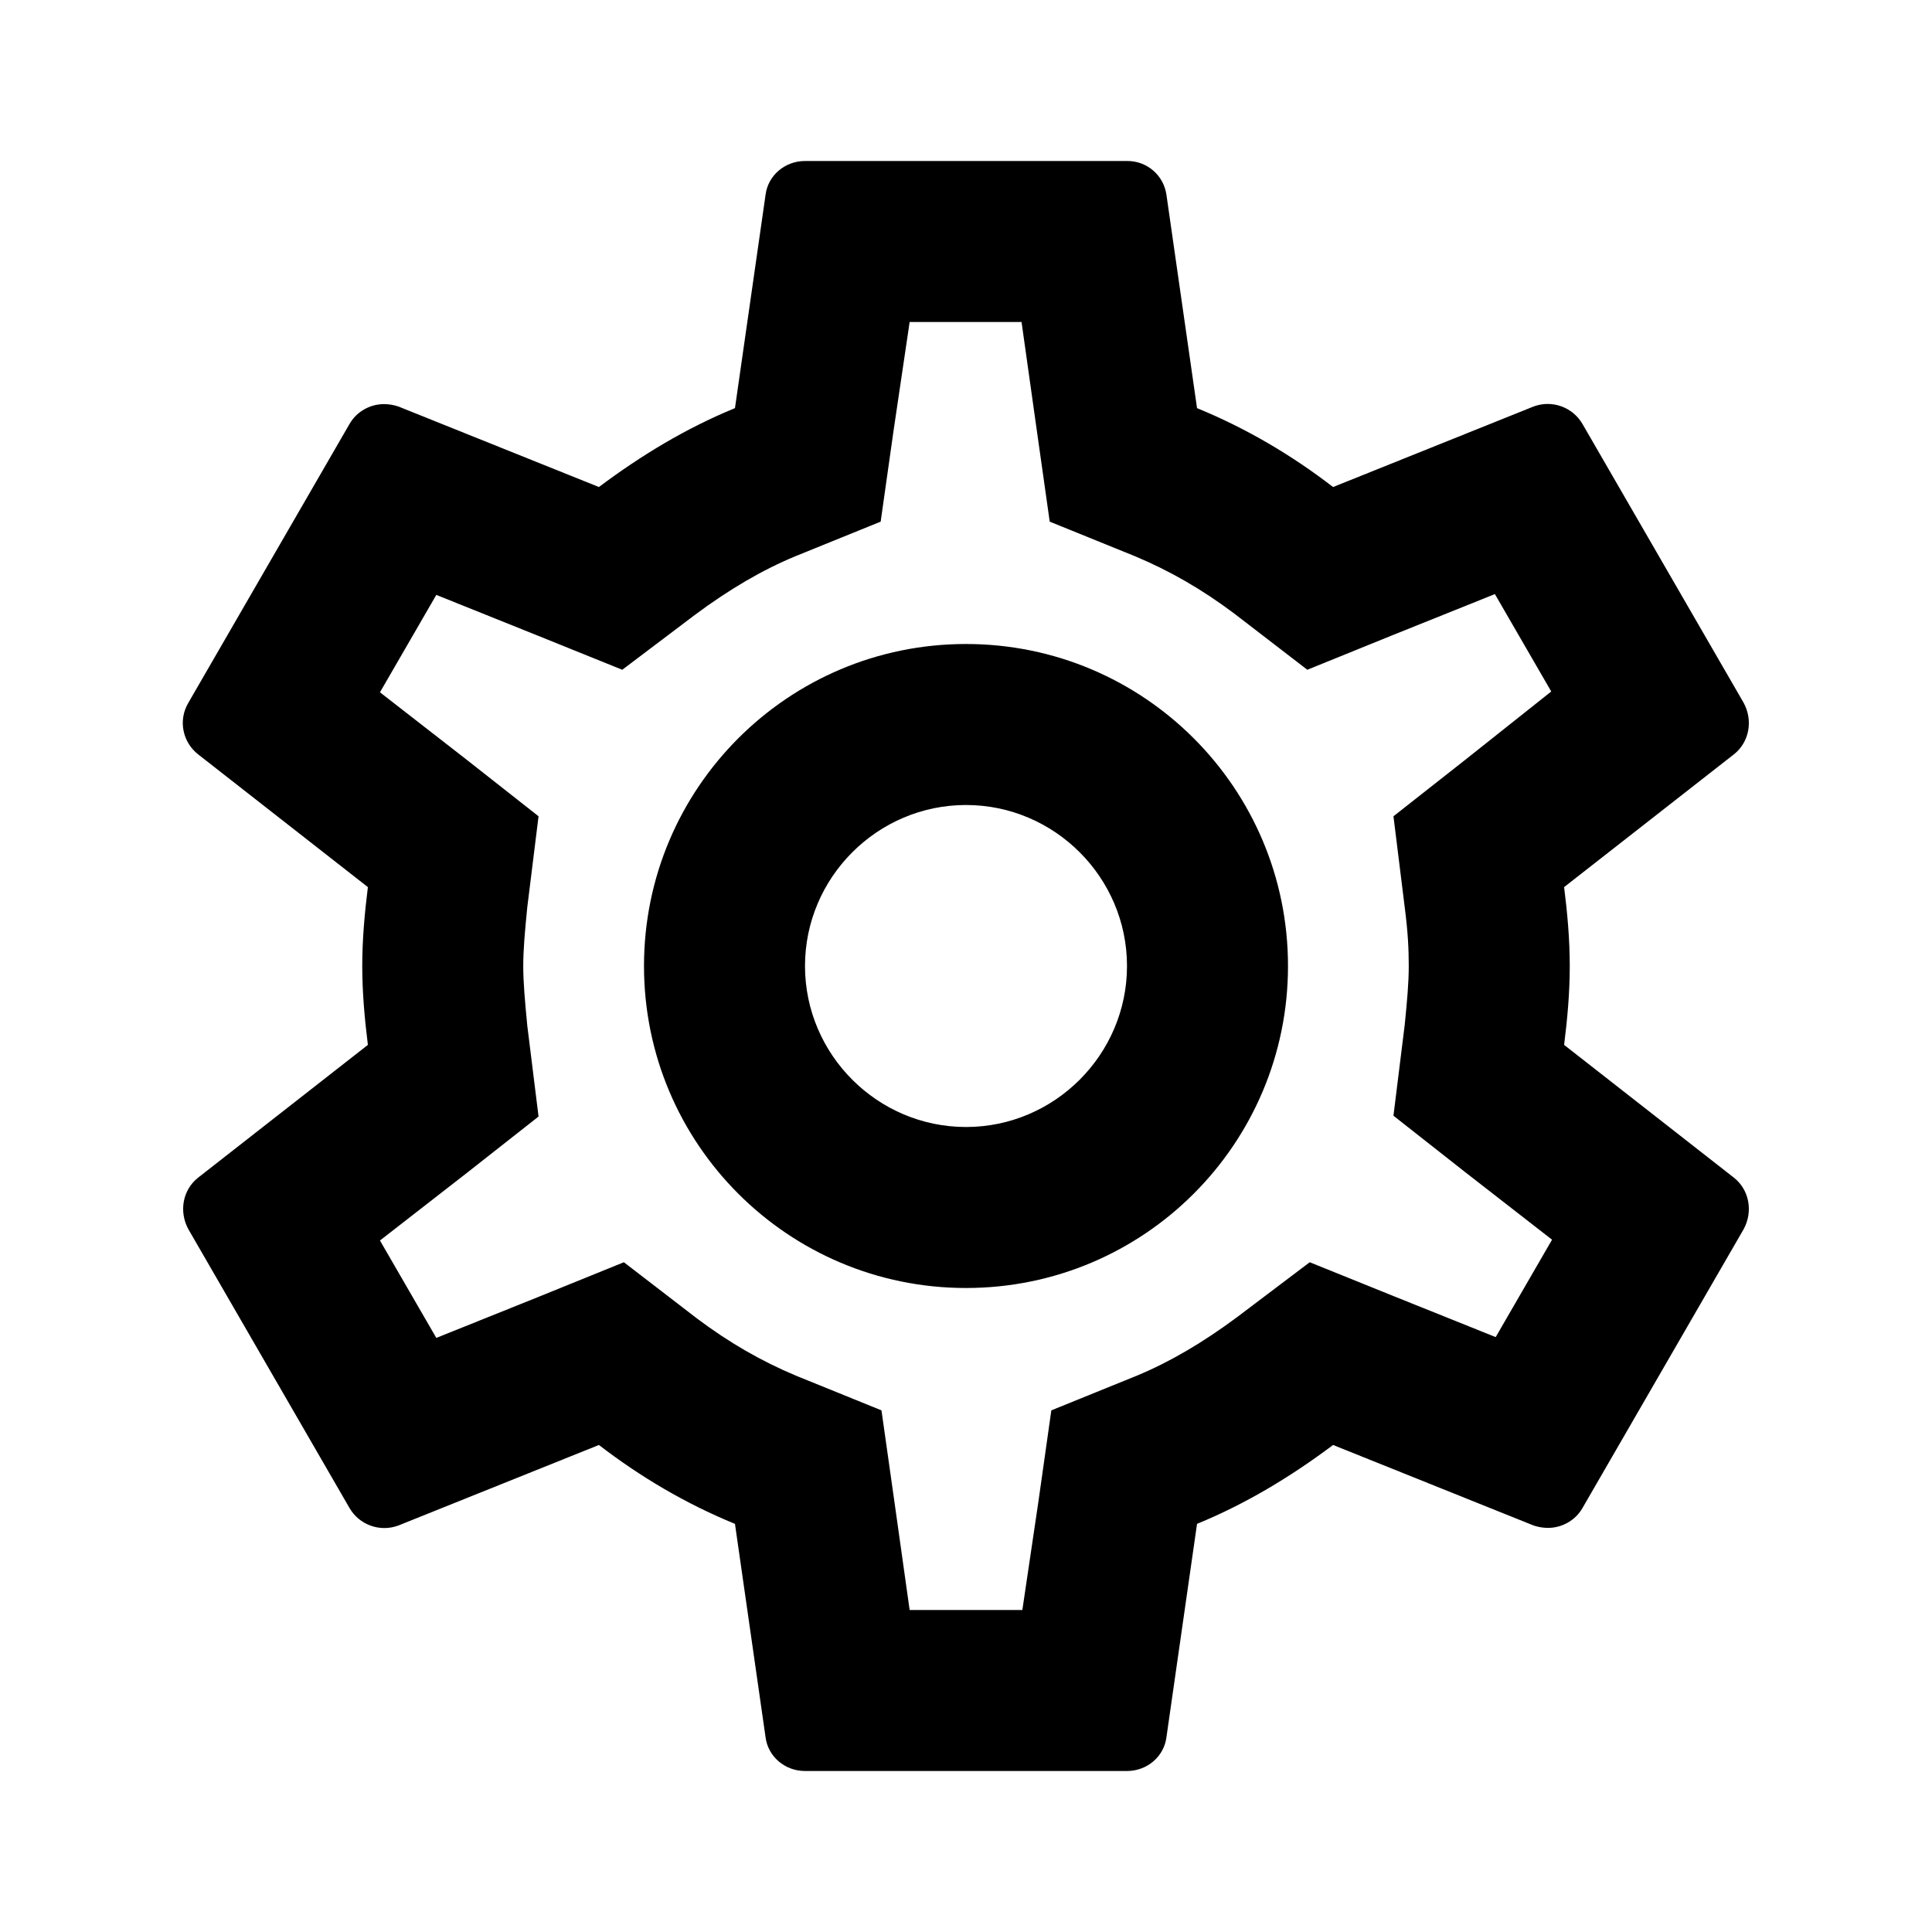
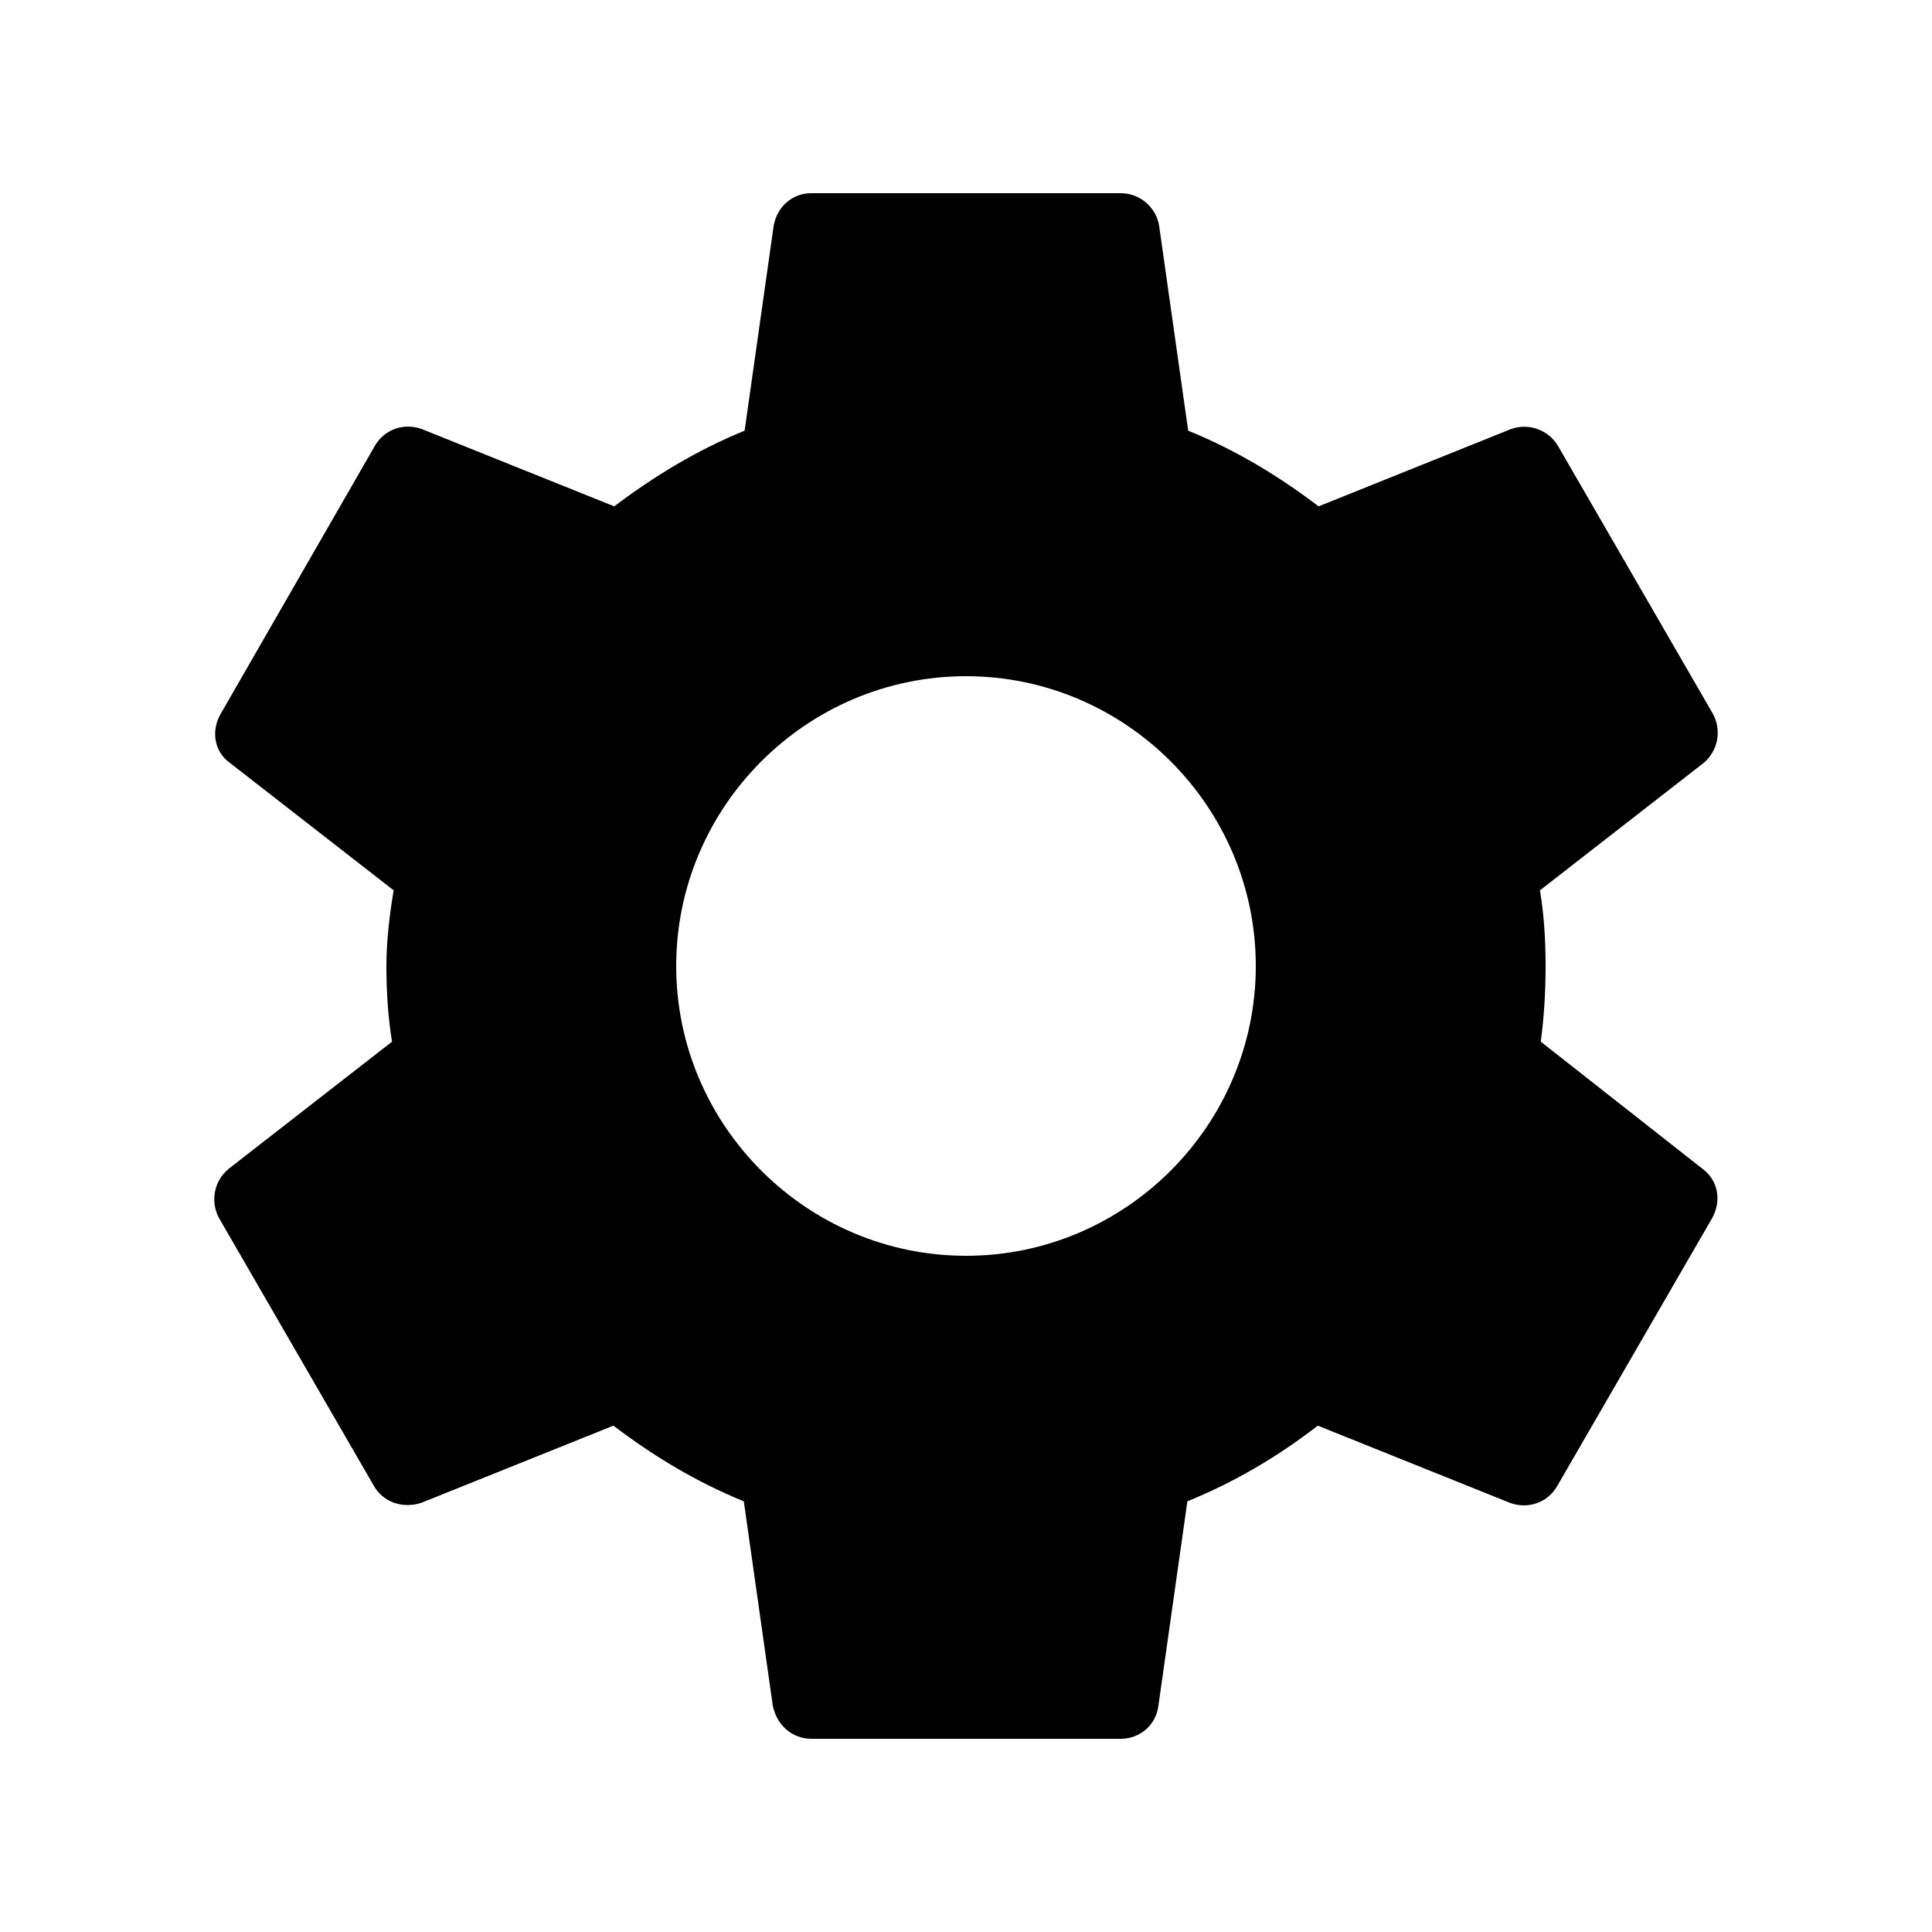
<svg xmlns="http://www.w3.org/2000/svg" width="1em" height="1em" preserveAspectRatio="xMidYMid meet" viewBox="0 0 24 24" style="-ms-transform: rotate(360deg); -webkit-transform: rotate(360deg); transform: rotate(360deg);">
-   <path fill="currentColor" d="M19.43 12.98c.04-.32.07-.64.07-.98c0-.34-.03-.66-.07-.98l2.11-1.65c.19-.15.24-.42.12-.64l-2-3.46a.5.5 0 0 0-.61-.22l-2.49 1c-.52-.4-1.08-.73-1.69-.98l-.38-2.65A.488.488 0 0 0 14 2h-4c-.25 0-.46.18-.49.42l-.38 2.65c-.61.25-1.17.59-1.69.98l-2.49-1a.566.566 0 0 0-.18-.03c-.17 0-.34.09-.43.25l-2 3.46c-.13.22-.07.49.12.64l2.11 1.65c-.04.32-.07.65-.07.98c0 .33.03.66.07.98l-2.11 1.65c-.19.15-.24.42-.12.64l2 3.46a.5.5 0 0 0 .61.22l2.49-1c.52.4 1.08.73 1.69.98l.38 2.65c.03.24.24.42.49.42h4c.25 0 .46-.18.49-.42l.38-2.65c.61-.25 1.17-.59 1.69-.98l2.49 1c.06.02.12.03.18.03c.17 0 .34-.09.43-.25l2-3.46c.12-.22.07-.49-.12-.64l-2.11-1.65zm-1.98-1.71c.04.31.05.52.05.73c0 .21-.02.43-.05.73l-.14 1.13l.89.7l1.08.84l-.7 1.21l-1.27-.51l-1.04-.42l-.9.68c-.43.32-.84.56-1.25.73l-1.06.43l-.16 1.13l-.2 1.35h-1.4l-.19-1.35l-.16-1.13l-1.06-.43c-.43-.18-.83-.41-1.23-.71l-.91-.7l-1.06.43l-1.27.51l-.7-1.21l1.08-.84l.89-.7l-.14-1.13c-.03-.31-.05-.54-.05-.74s.02-.43.05-.73l.14-1.13l-.89-.7l-1.08-.84l.7-1.21l1.27.51l1.04.42l.9-.68c.43-.32.84-.56 1.25-.73l1.06-.43l.16-1.13l.2-1.35h1.39l.19 1.35l.16 1.13l1.06.43c.43.18.83.41 1.23.71l.91.7l1.06-.43l1.27-.51l.7 1.21l-1.07.85l-.89.7l.14 1.13zM12 8c-2.21 0-4 1.79-4 4s1.79 4 4 4s4-1.79 4-4s-1.79-4-4-4zm0 6c-1.1 0-2-.9-2-2s.9-2 2-2s2 .9 2 2s-.9 2-2 2z" />
+   <path fill="currentColor" d="M19.14 12.94c.04-.3.06-.61.06-.94c0-.32-.02-.64-.07-.94l2.03-1.58a.49.49 0 0 0 .12-.61l-1.92-3.32a.488.488 0 0 0-.59-.22l-2.39.96c-.5-.38-1.03-.7-1.62-.94l-.36-2.54a.484.484 0 0 0-.48-.41h-3.84c-.24 0-.43.17-.47.41l-.36 2.54c-.59.24-1.13.57-1.62.94l-2.39-.96c-.22-.08-.47 0-.59.22L2.74 8.87c-.12.21-.08.47.12.61l2.03 1.58c-.05.3-.09.63-.09.94s.02.64.07.94l-2.03 1.58a.49.49 0 0 0-.12.61l1.92 3.32c.12.22.37.29.59.22l2.39-.96c.5.38 1.03.7 1.62.94l.36 2.54c.05.24.24.41.48.41h3.84c.24 0 .44-.17.47-.41l.36-2.54c.59-.24 1.13-.56 1.62-.94l2.39.96c.22.08.47 0 .59-.22l1.92-3.32c.12-.22.07-.47-.12-.61l-2.01-1.58zM12 15.6c-1.98 0-3.6-1.62-3.6-3.6s1.62-3.6 3.6-3.6s3.6 1.62 3.6 3.6s-1.62 3.6-3.6 3.6z" />
</svg>
